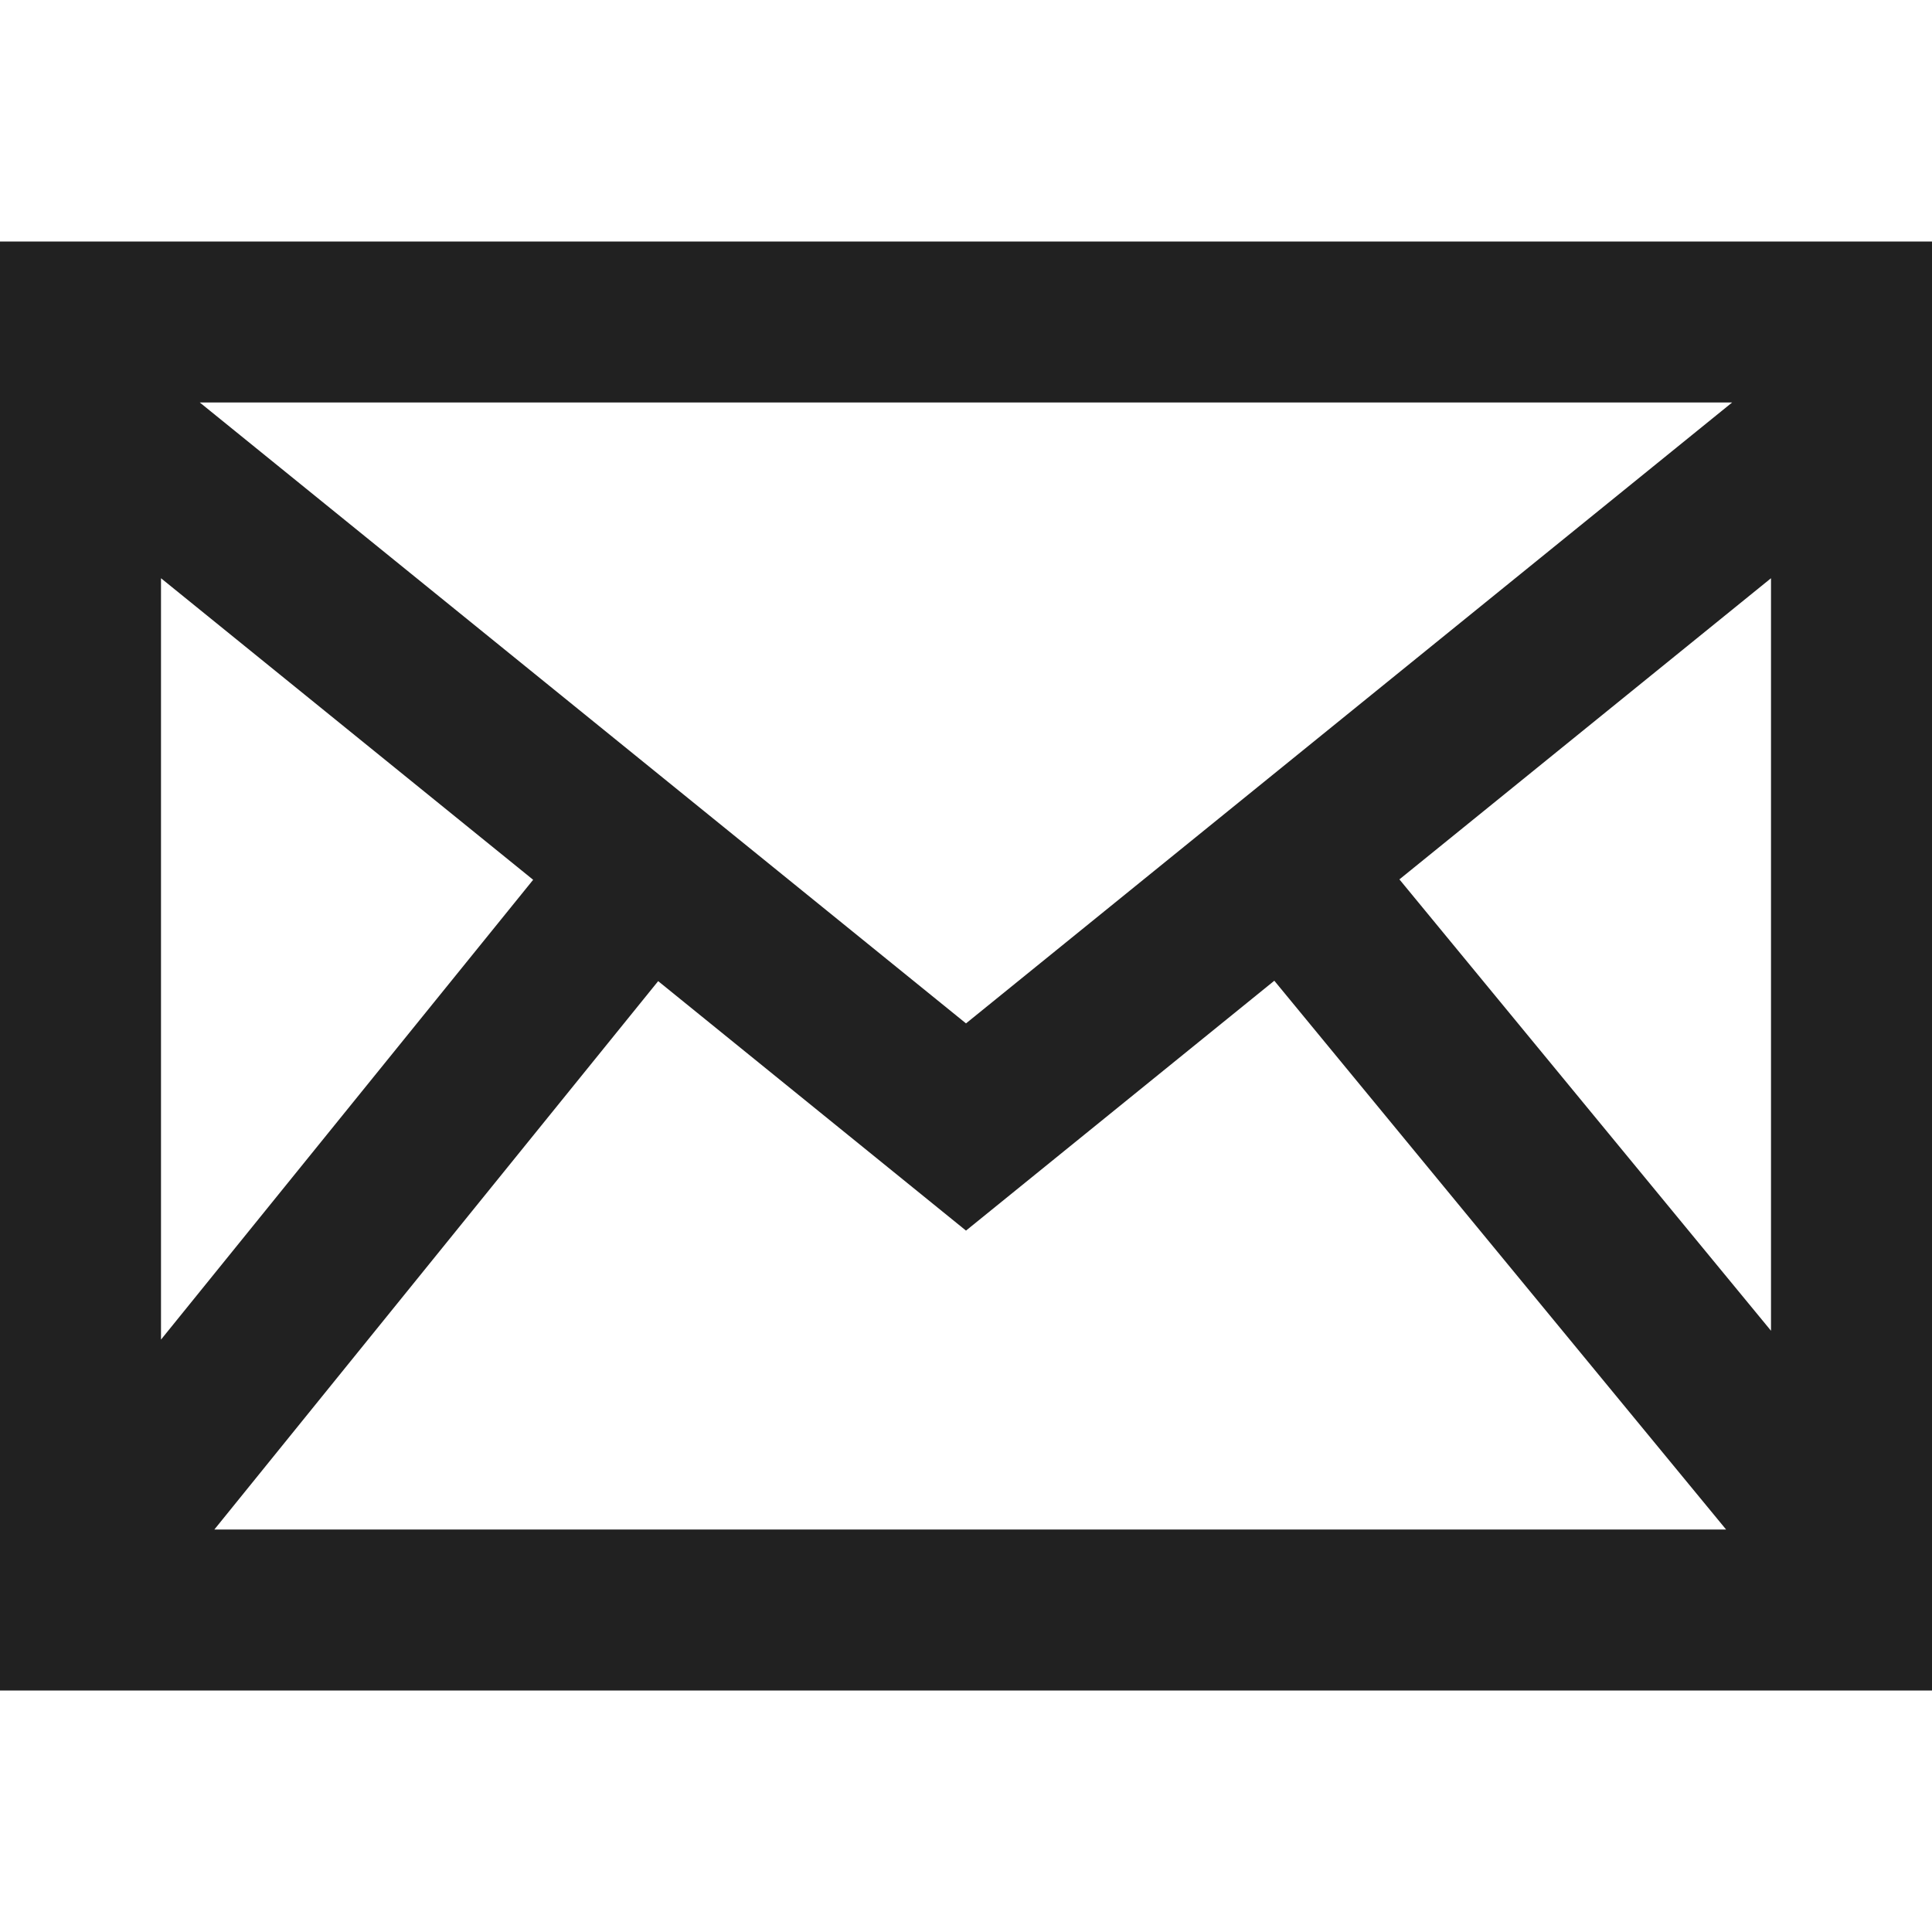
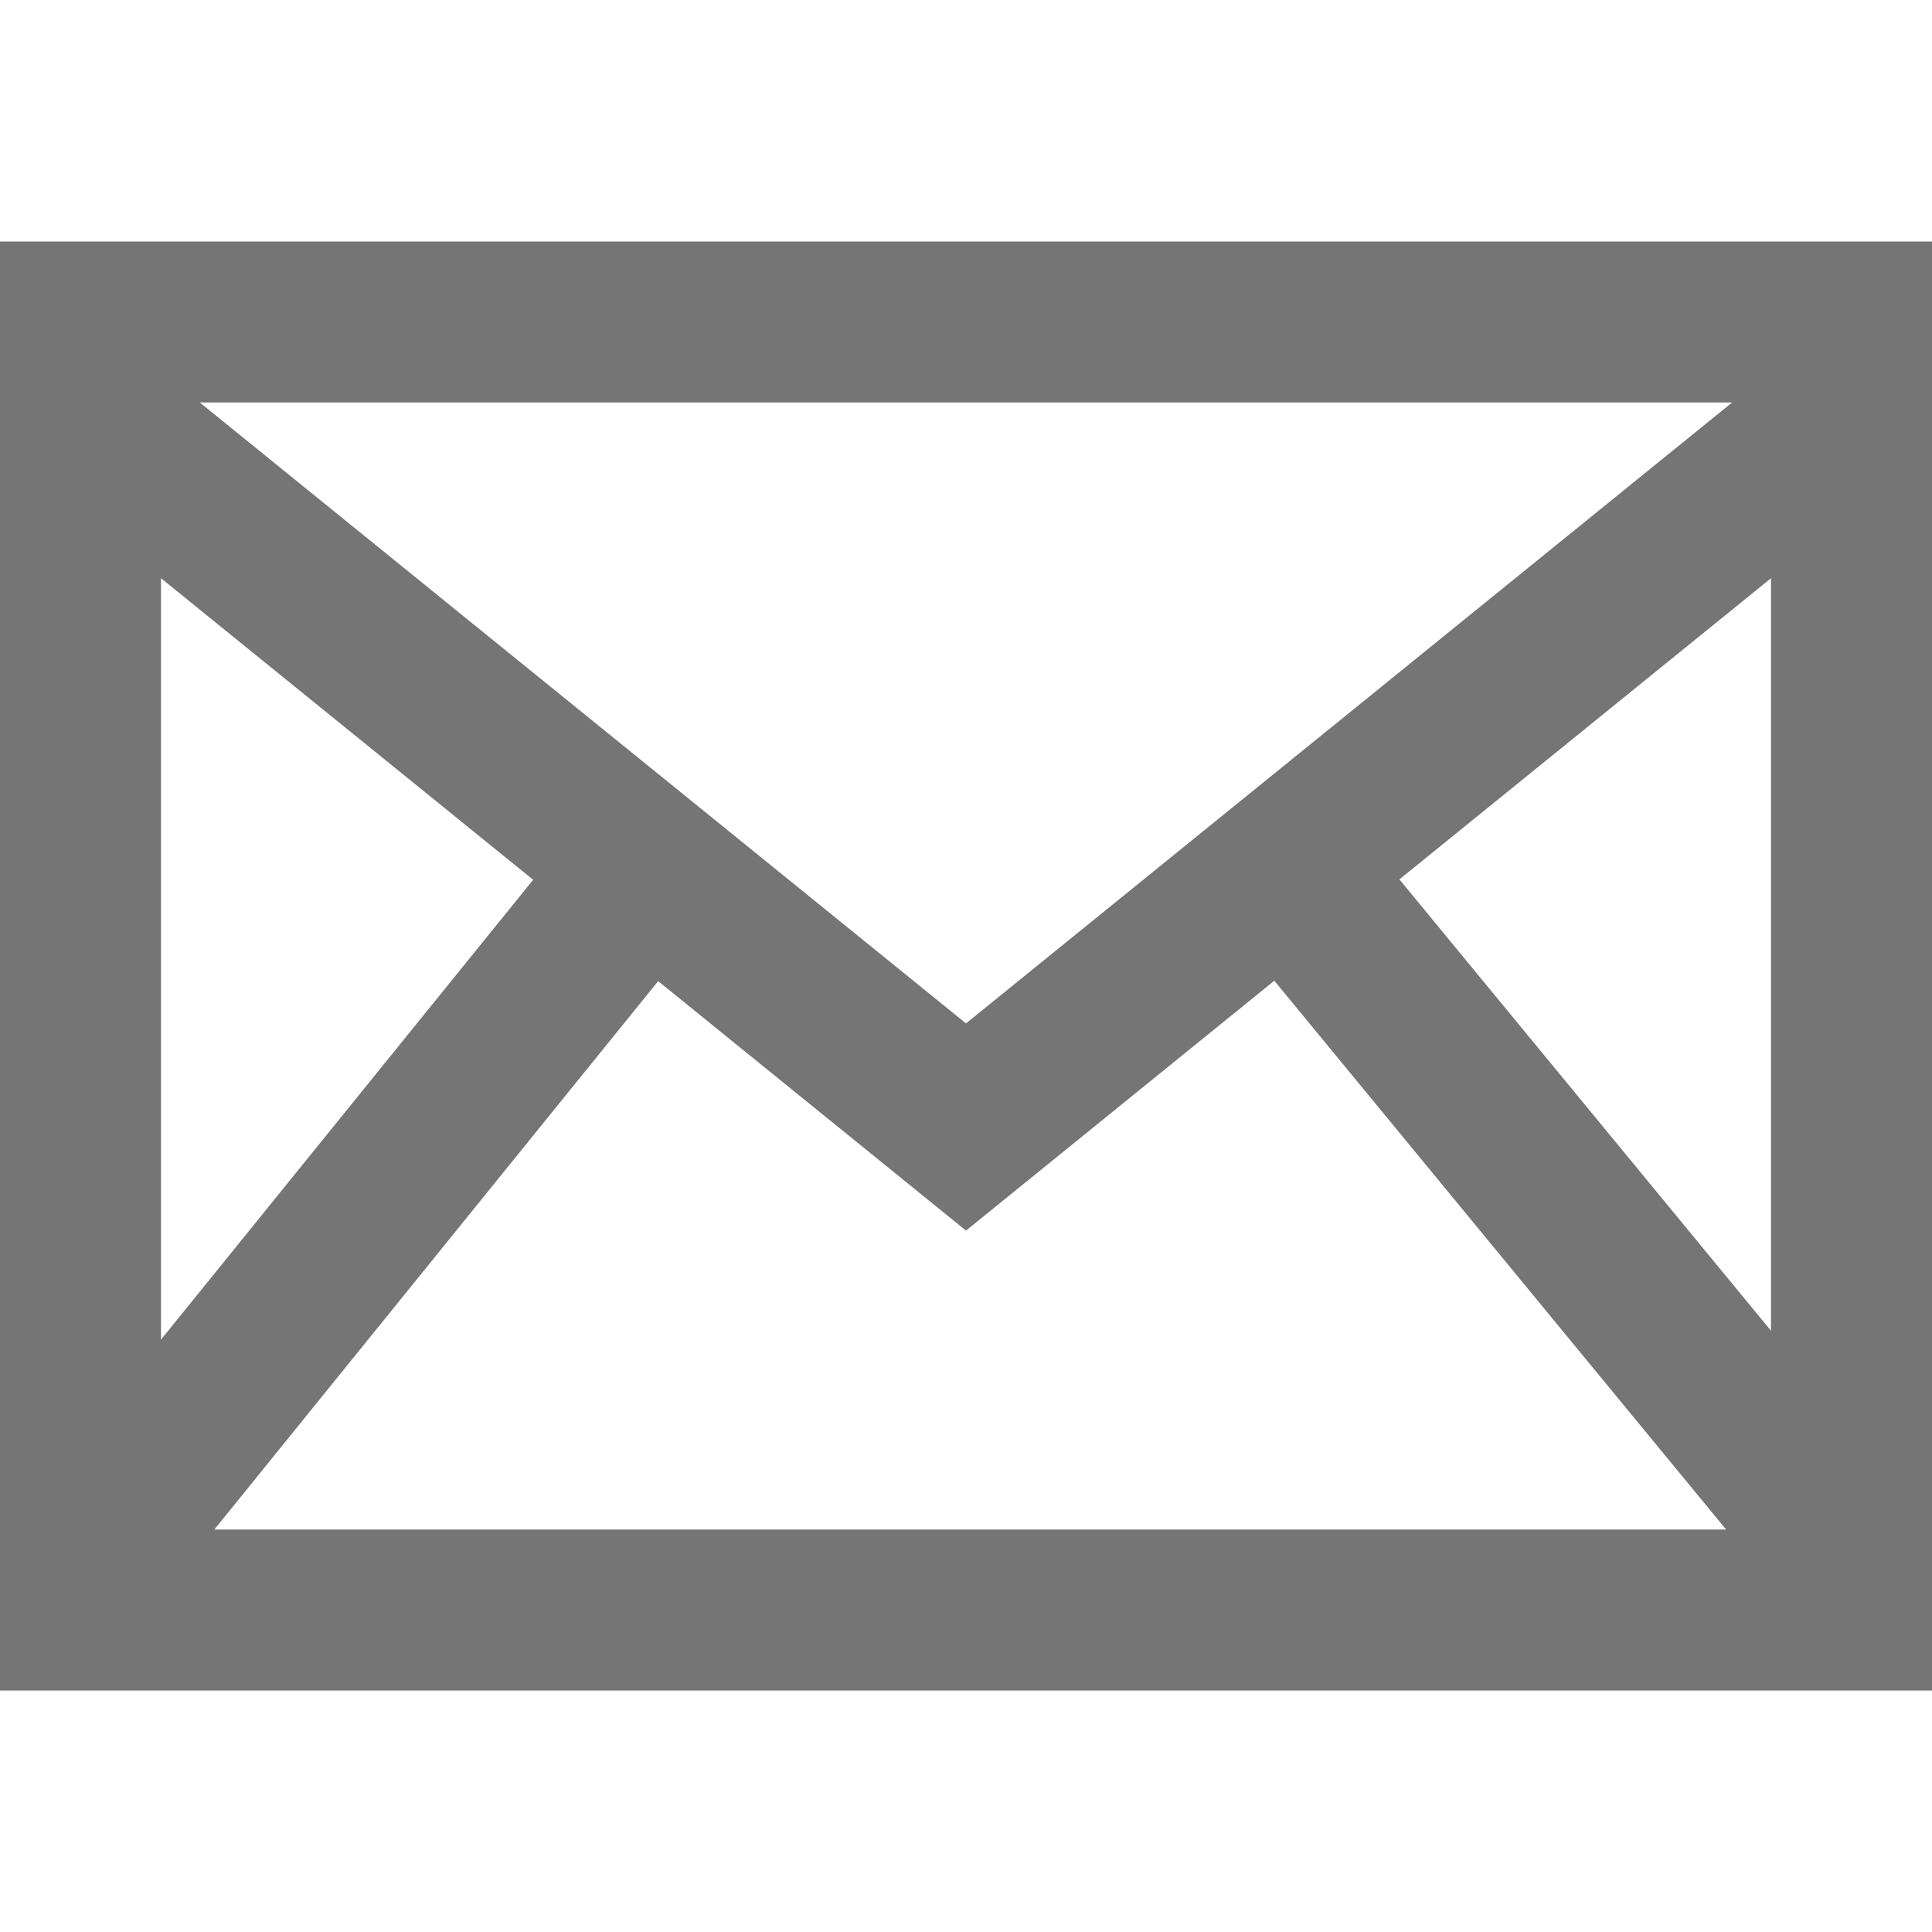
<svg xmlns="http://www.w3.org/2000/svg" width="100%" height="100%" viewBox="0 0 24 24" version="1.1" xml:space="preserve" style="fill-rule:evenodd;clip-rule:evenodd;stroke-linejoin:round;stroke-miterlimit:2;">
-   <path d="M0,3L0,21L24,21L24,3L0,3ZM6.623,10.929L2,16.641L2,7.183L6.623,10.929ZM2.482,5L21.517,5L12,12.713L2.482,5ZM8.176,12.188L12,15.287L15.83,12.183L21.442,19L2.663,19L8.176,12.188ZM17.384,10.924L22,7.183L22,16.531L17.384,10.924Z" style="fill:rgb(33,33,33);fill-rule:nonzero;" />
+   <path d="M0,3L0,21L24,21L24,3L0,3ZM6.623,10.929L2,16.641L2,7.183L6.623,10.929ZM2.482,5L21.517,5L12,12.713L2.482,5ZM8.176,12.188L12,15.287L15.83,12.183L21.442,19L2.663,19L8.176,12.188ZM17.384,10.924L22,7.183L22,16.531L17.384,10.924Z" style="fill:rgb(117,117,117);fill-rule:nonzero;" />
</svg>
